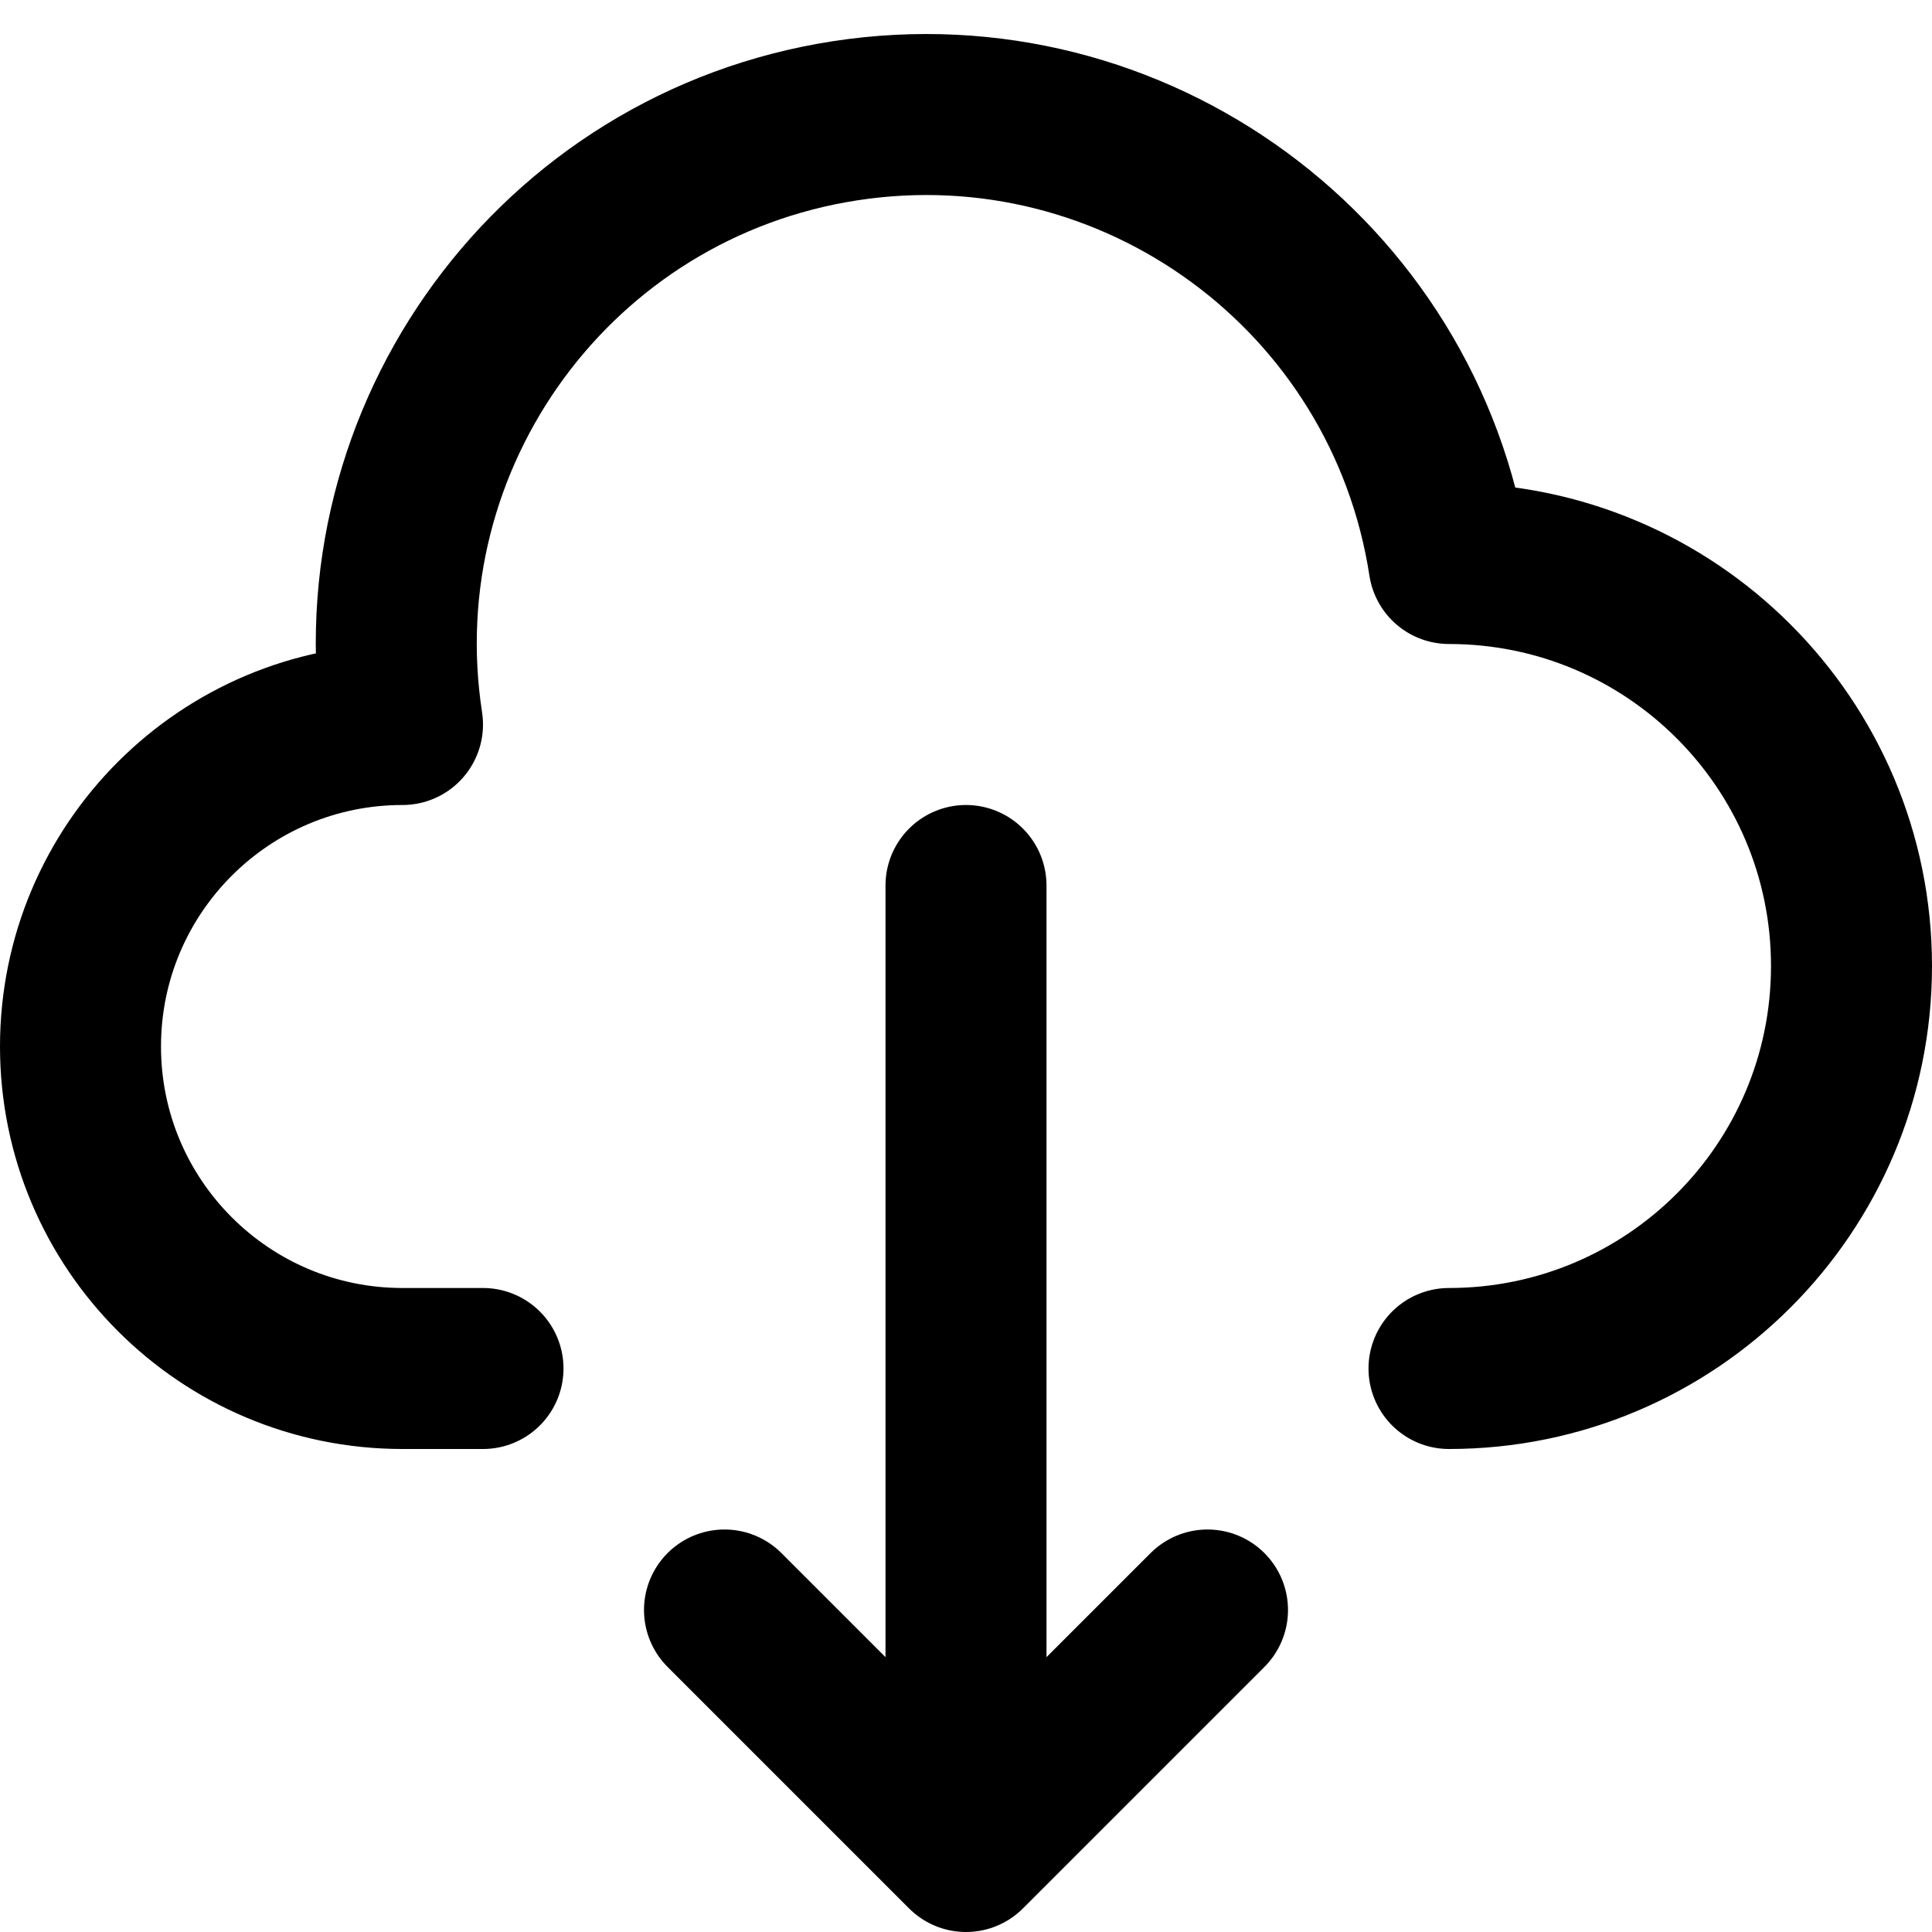
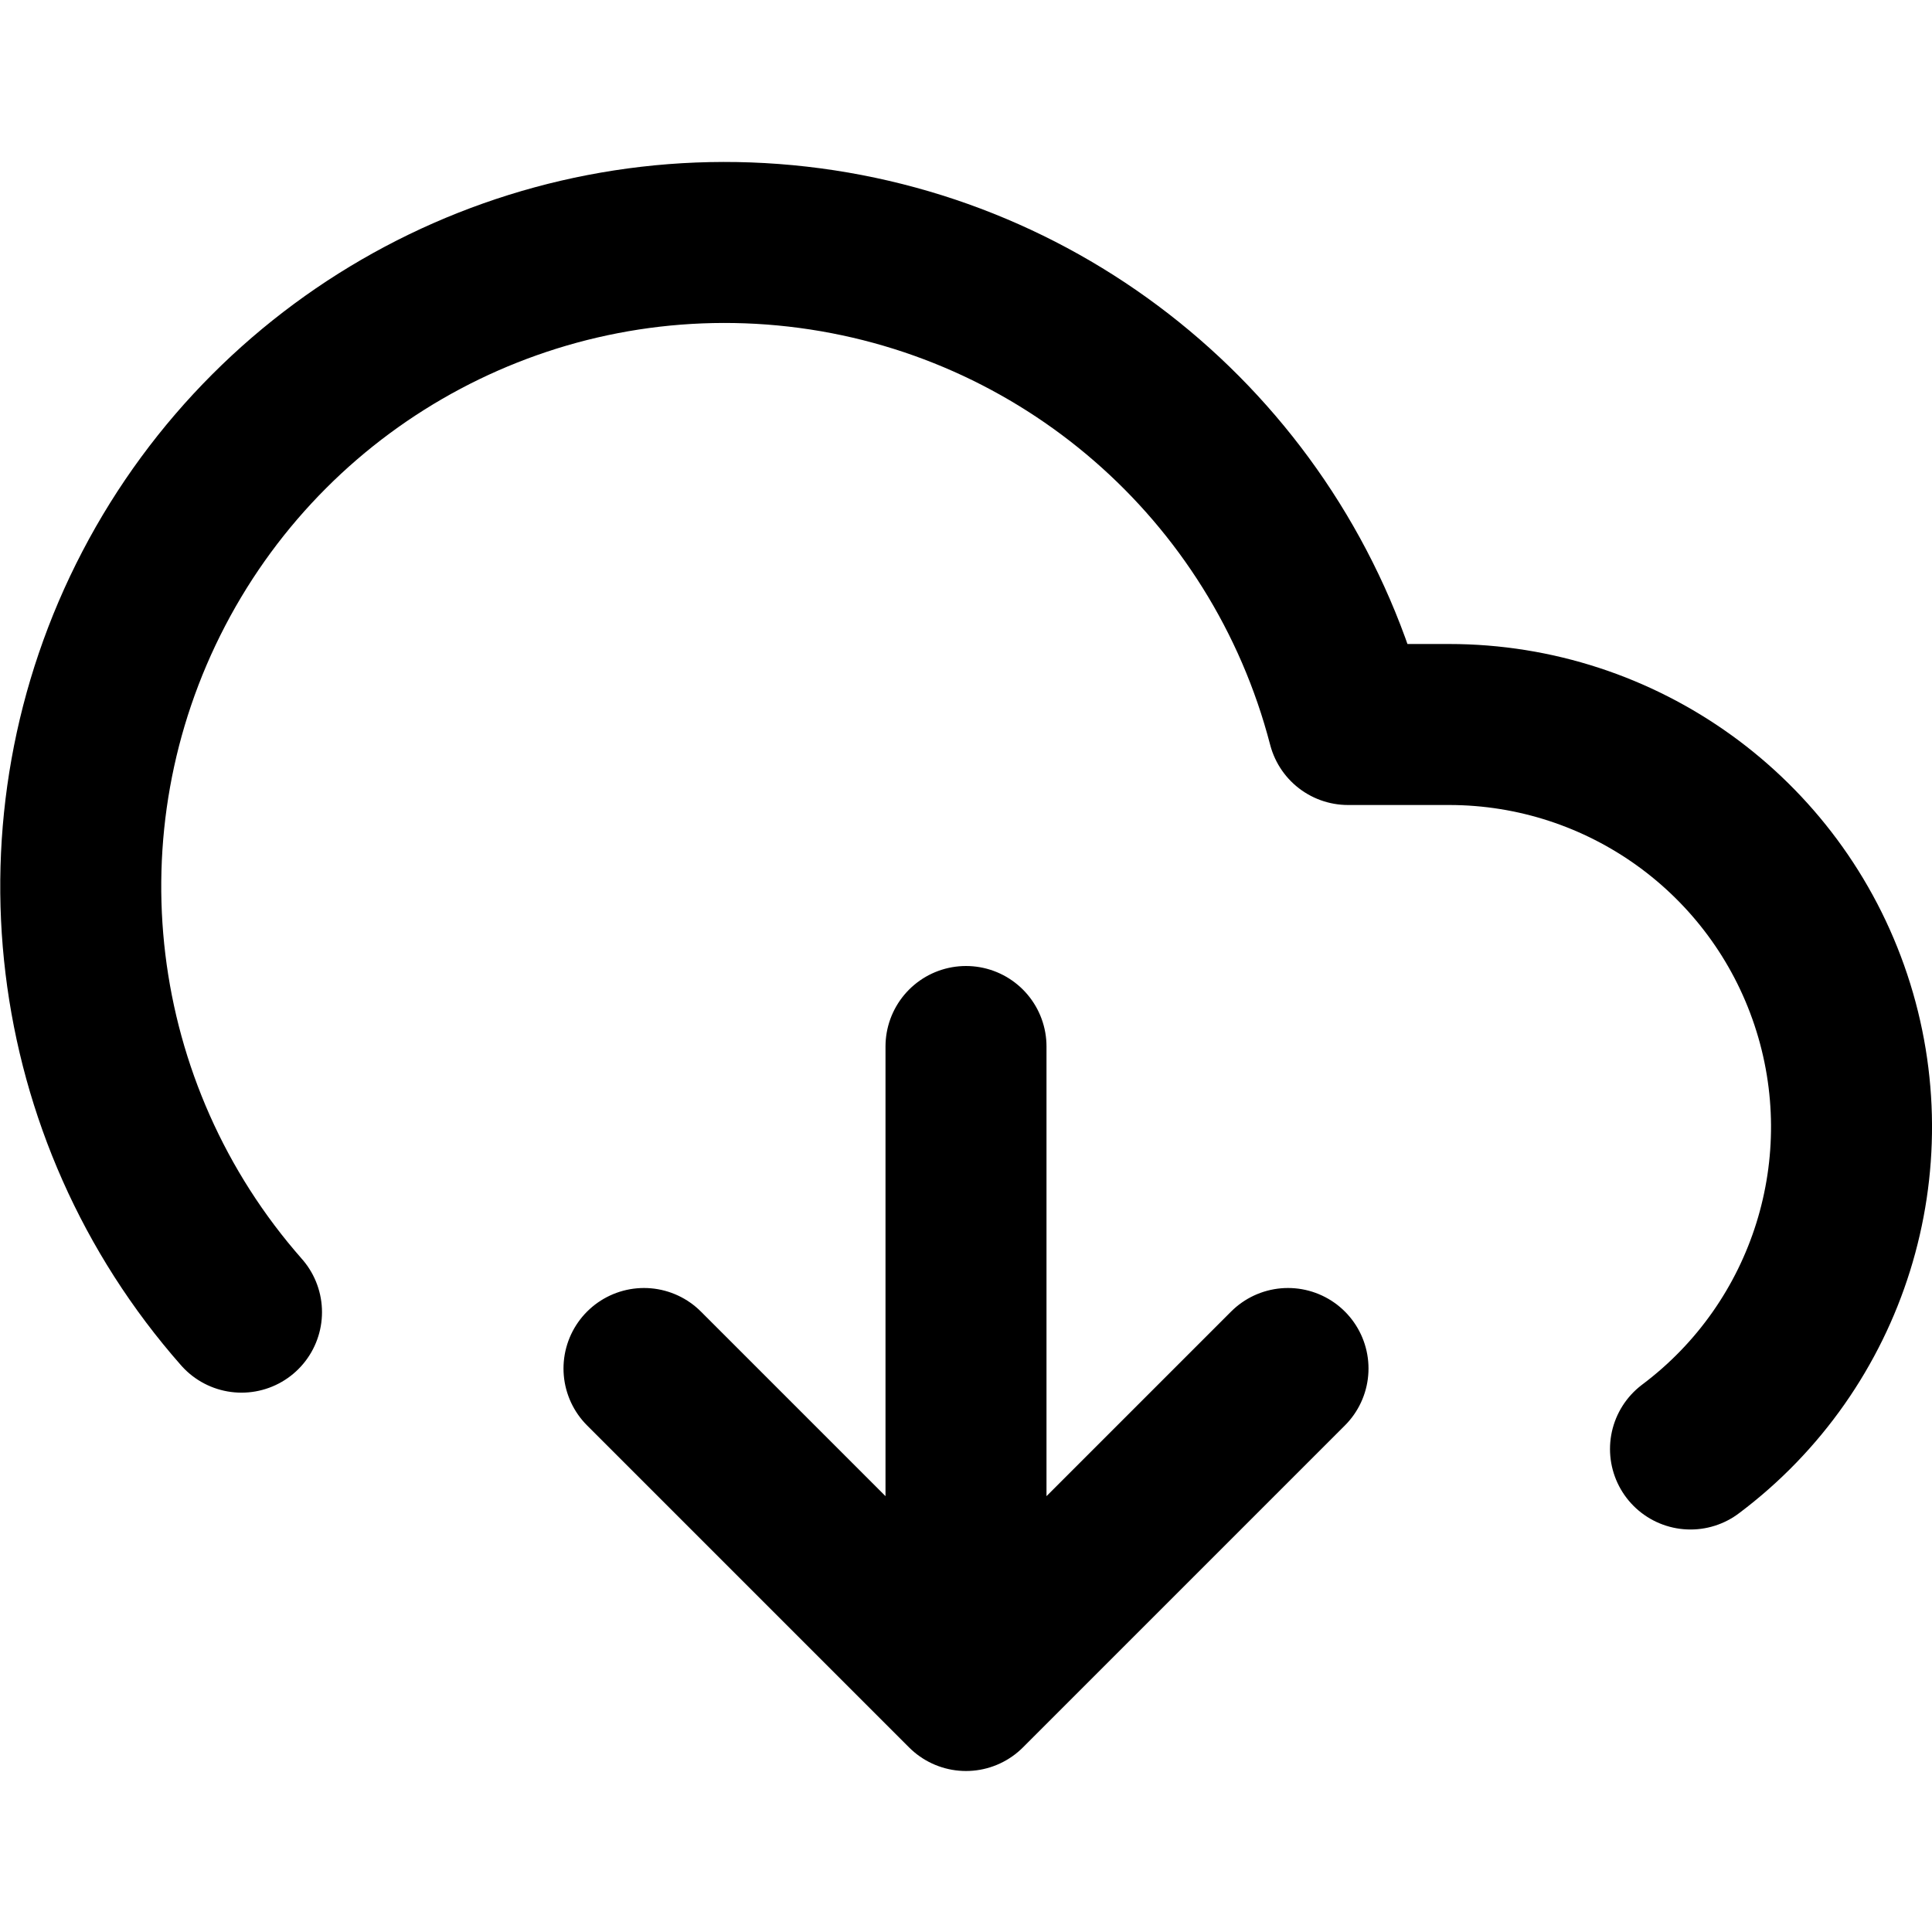
<svg xmlns="http://www.w3.org/2000/svg" class="i i-download-cloud" viewBox="0 0 24 24" fill="none" stroke="currentColor" stroke-width="2" stroke-linecap="round" stroke-linejoin="round">
-   <path d="M18 17a5 5 0 1 0 0-10A1 1 0 1 0 5 9a1 1 0 0 0 0 8h1m3 3 3 3 3-3m-3 3V11" />
+   <path d="M3 16.3A8 8 0 1116.746 9H18a5 5 0 013 9m-9-5v8l-4-4m4 4 4-4" />
</svg>
